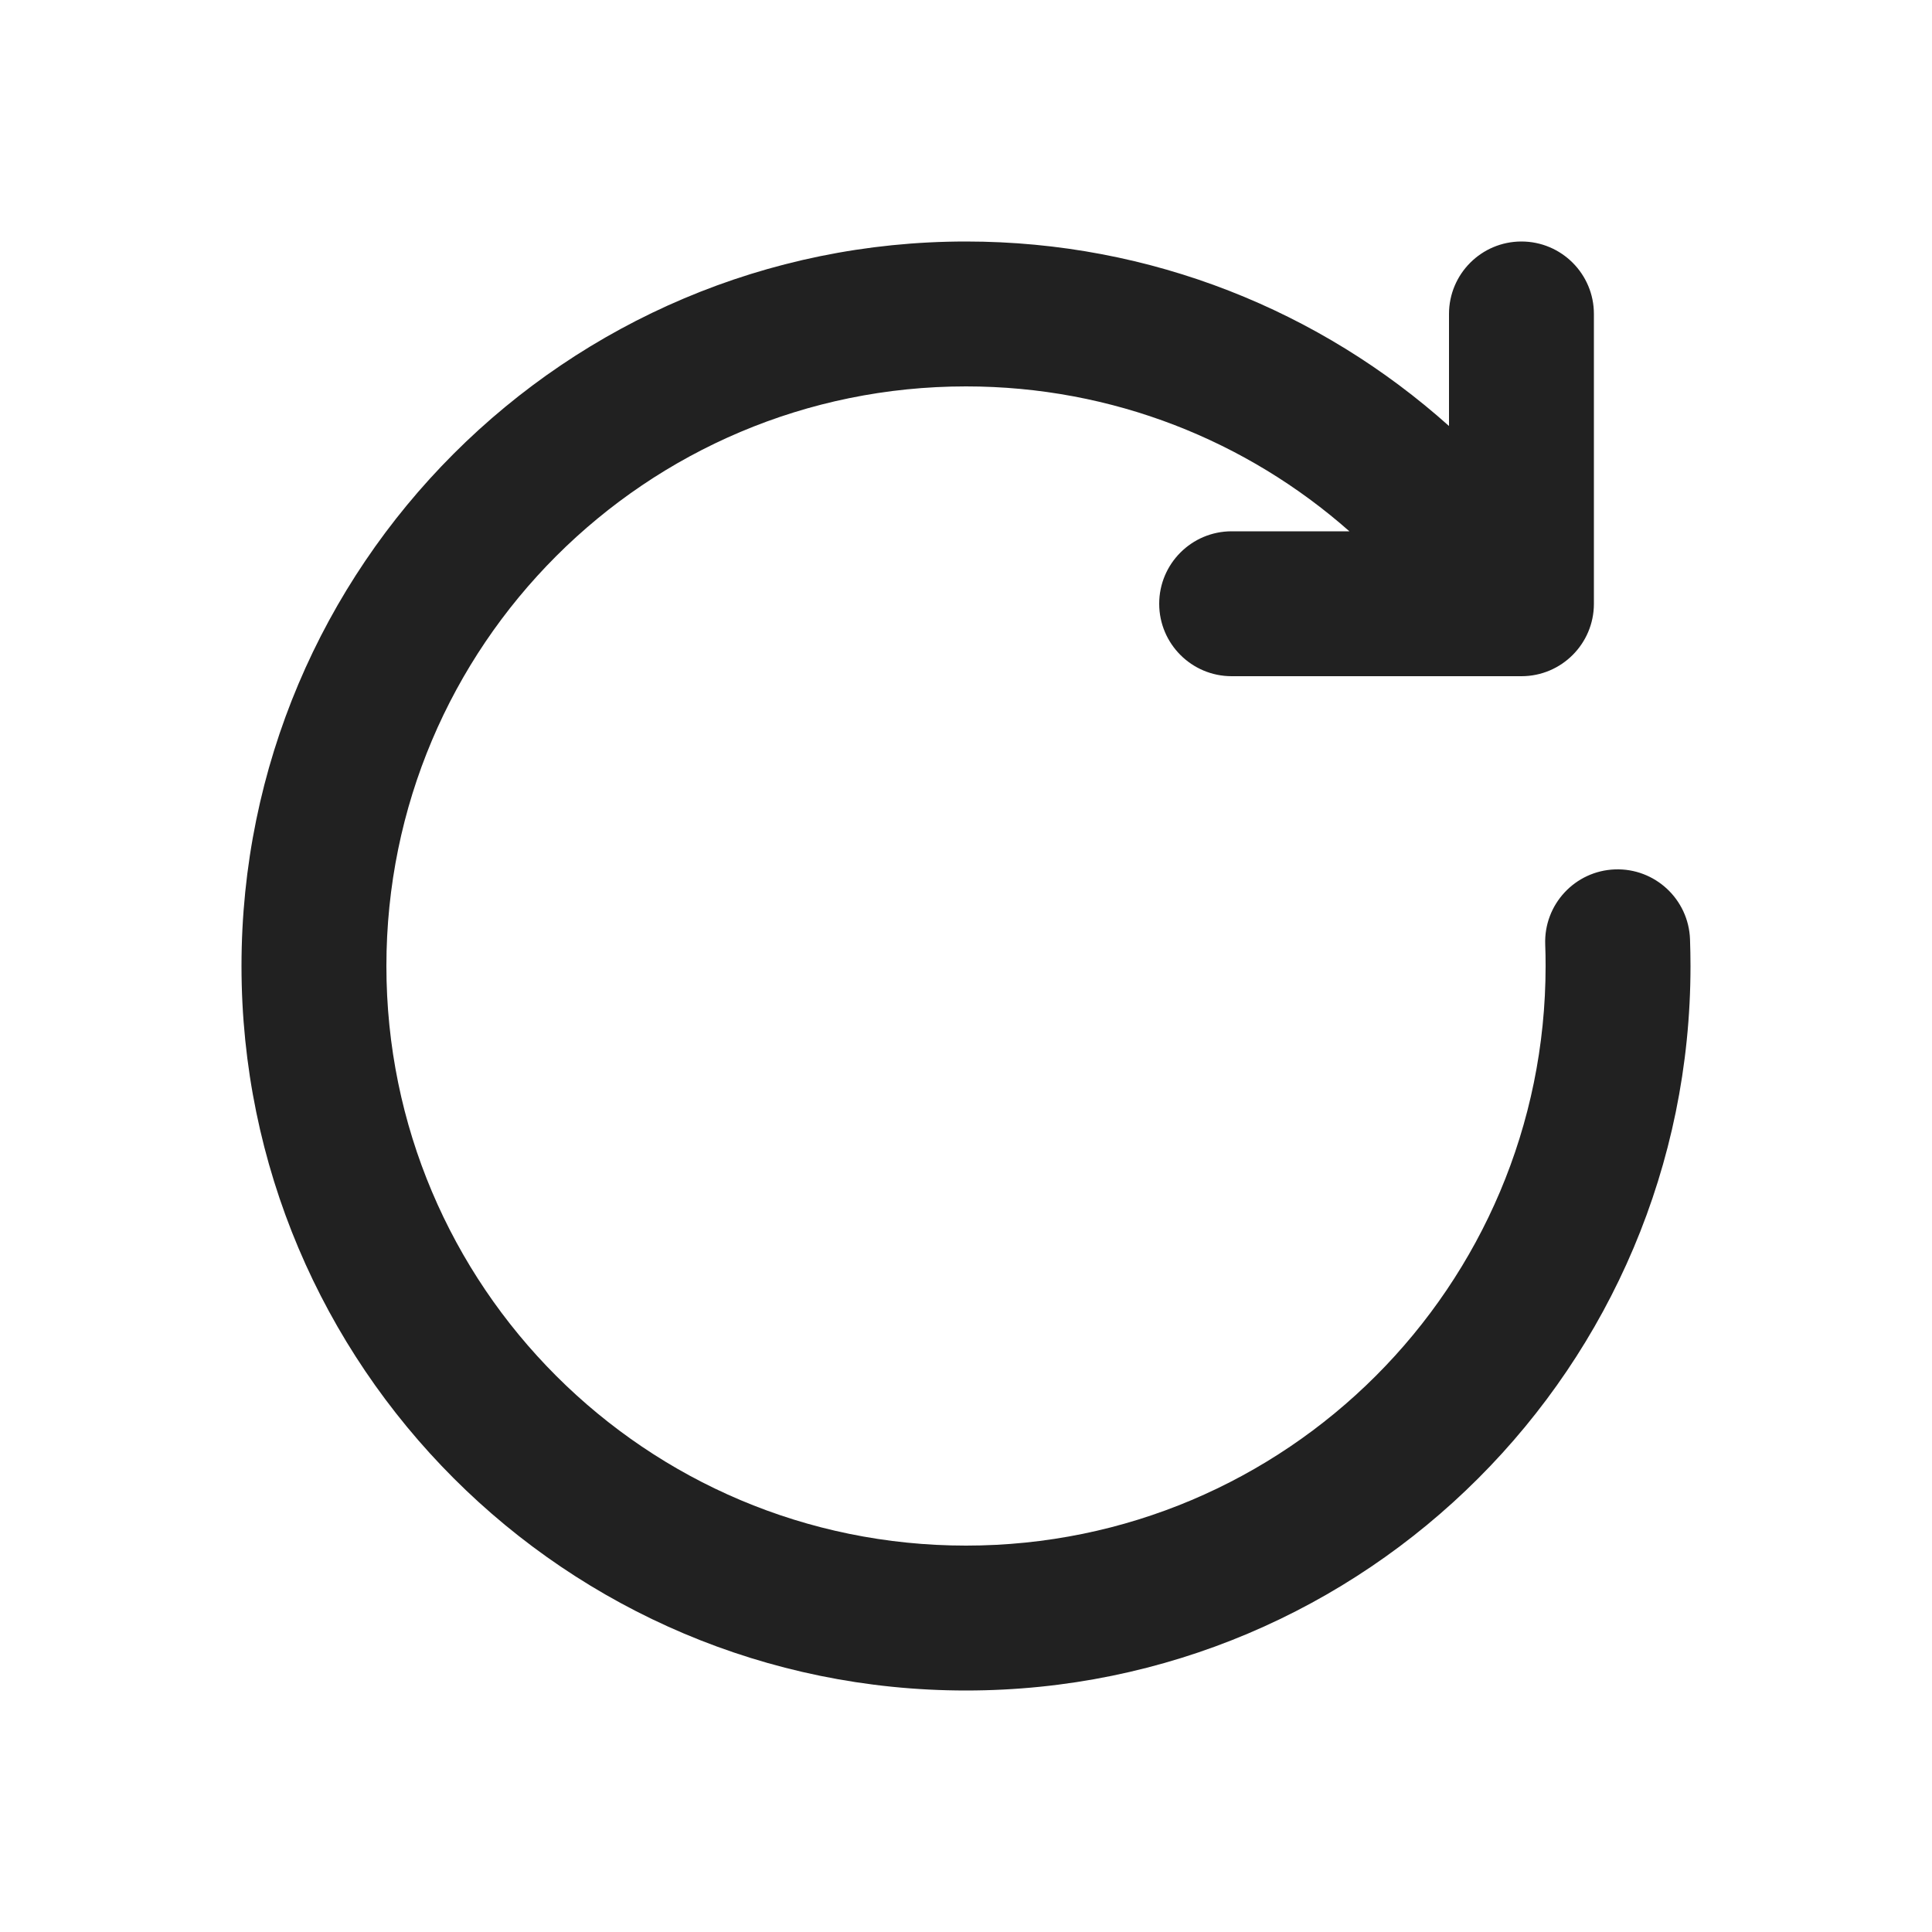
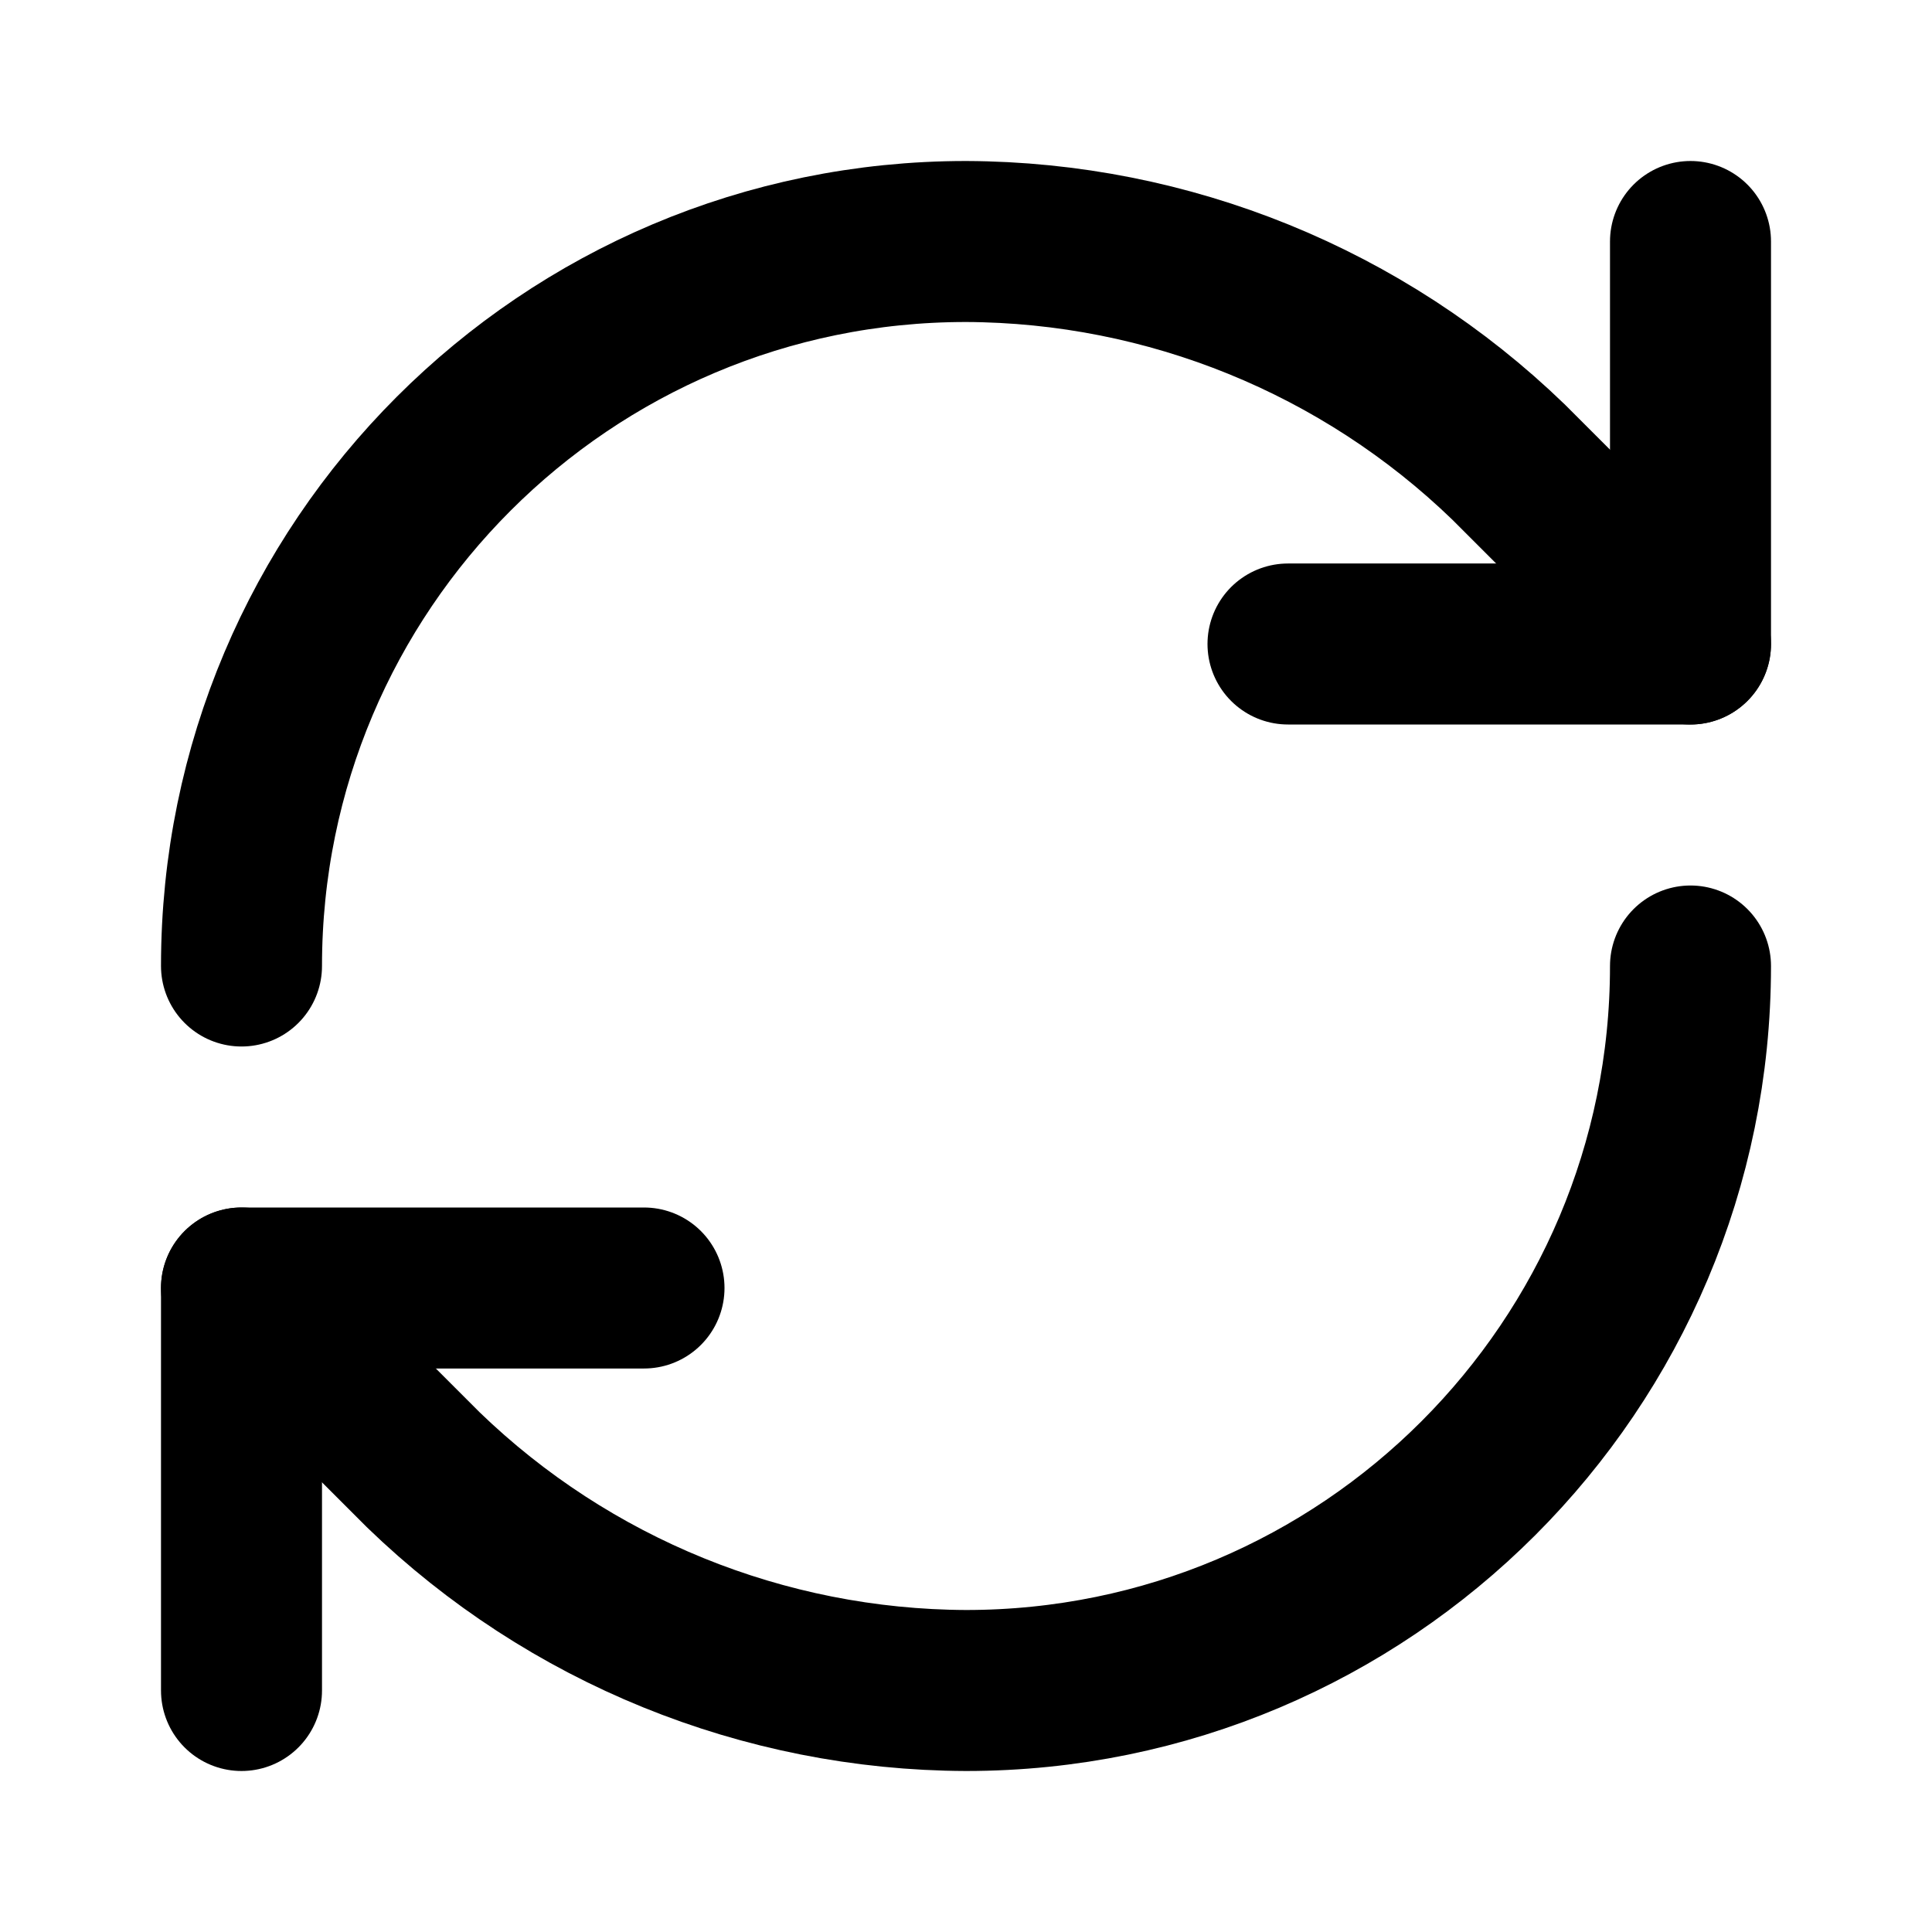
- <svg xmlns="http://www.w3.org/2000/svg" width="20" height="20" viewBox="0 0 20 20" fill="none">
-   <path d="M4 10C4 6.686 6.686 4 10 4C11.521 4 12.911 4.566 13.969 5.5H12.75C12.336 5.5 12 5.836 12 6.25C12 6.664 12.336 7 12.75 7H15.75C16.164 7 16.5 6.664 16.5 6.25V3.25C16.5 2.836 16.164 2.5 15.75 2.5C15.336 2.5 15 2.836 15 3.25V4.41C13.674 3.223 11.921 2.5 10 2.5C5.858 2.5 2.5 5.858 2.5 10C2.5 14.142 5.858 17.5 10 17.5C14.142 17.5 17.5 14.142 17.5 10C17.5 9.907 17.498 9.815 17.495 9.723C17.48 9.309 17.132 8.985 16.718 9C16.304 9.015 15.981 9.363 15.996 9.777C15.999 9.851 16 9.925 16 10C16 13.314 13.314 16 10 16C6.686 16 4 13.314 4 10Z" fill="#212121" />
+ <svg xmlns="http://www.w3.org/2000/svg" width="24" height="24" viewBox="0 0 24 24" fill="none" stroke="currentColor" stroke-width="2" stroke-linecap="round" stroke-linejoin="round" class="lucide lucide-refresh-cw" aria-hidden="true">
+   <path d="M3 12a9 9 0 0 1 9-9 9.75 9.75 0 0 1 6.74 2.74L21 8" />
+   <path d="M21 3v5h-5" />
+   <path d="M21 12a9 9 0 0 1-9 9 9.75 9.75 0 0 1-6.74-2.74L3 16" />
+   <path d="M8 16H3v5" />
</svg>
